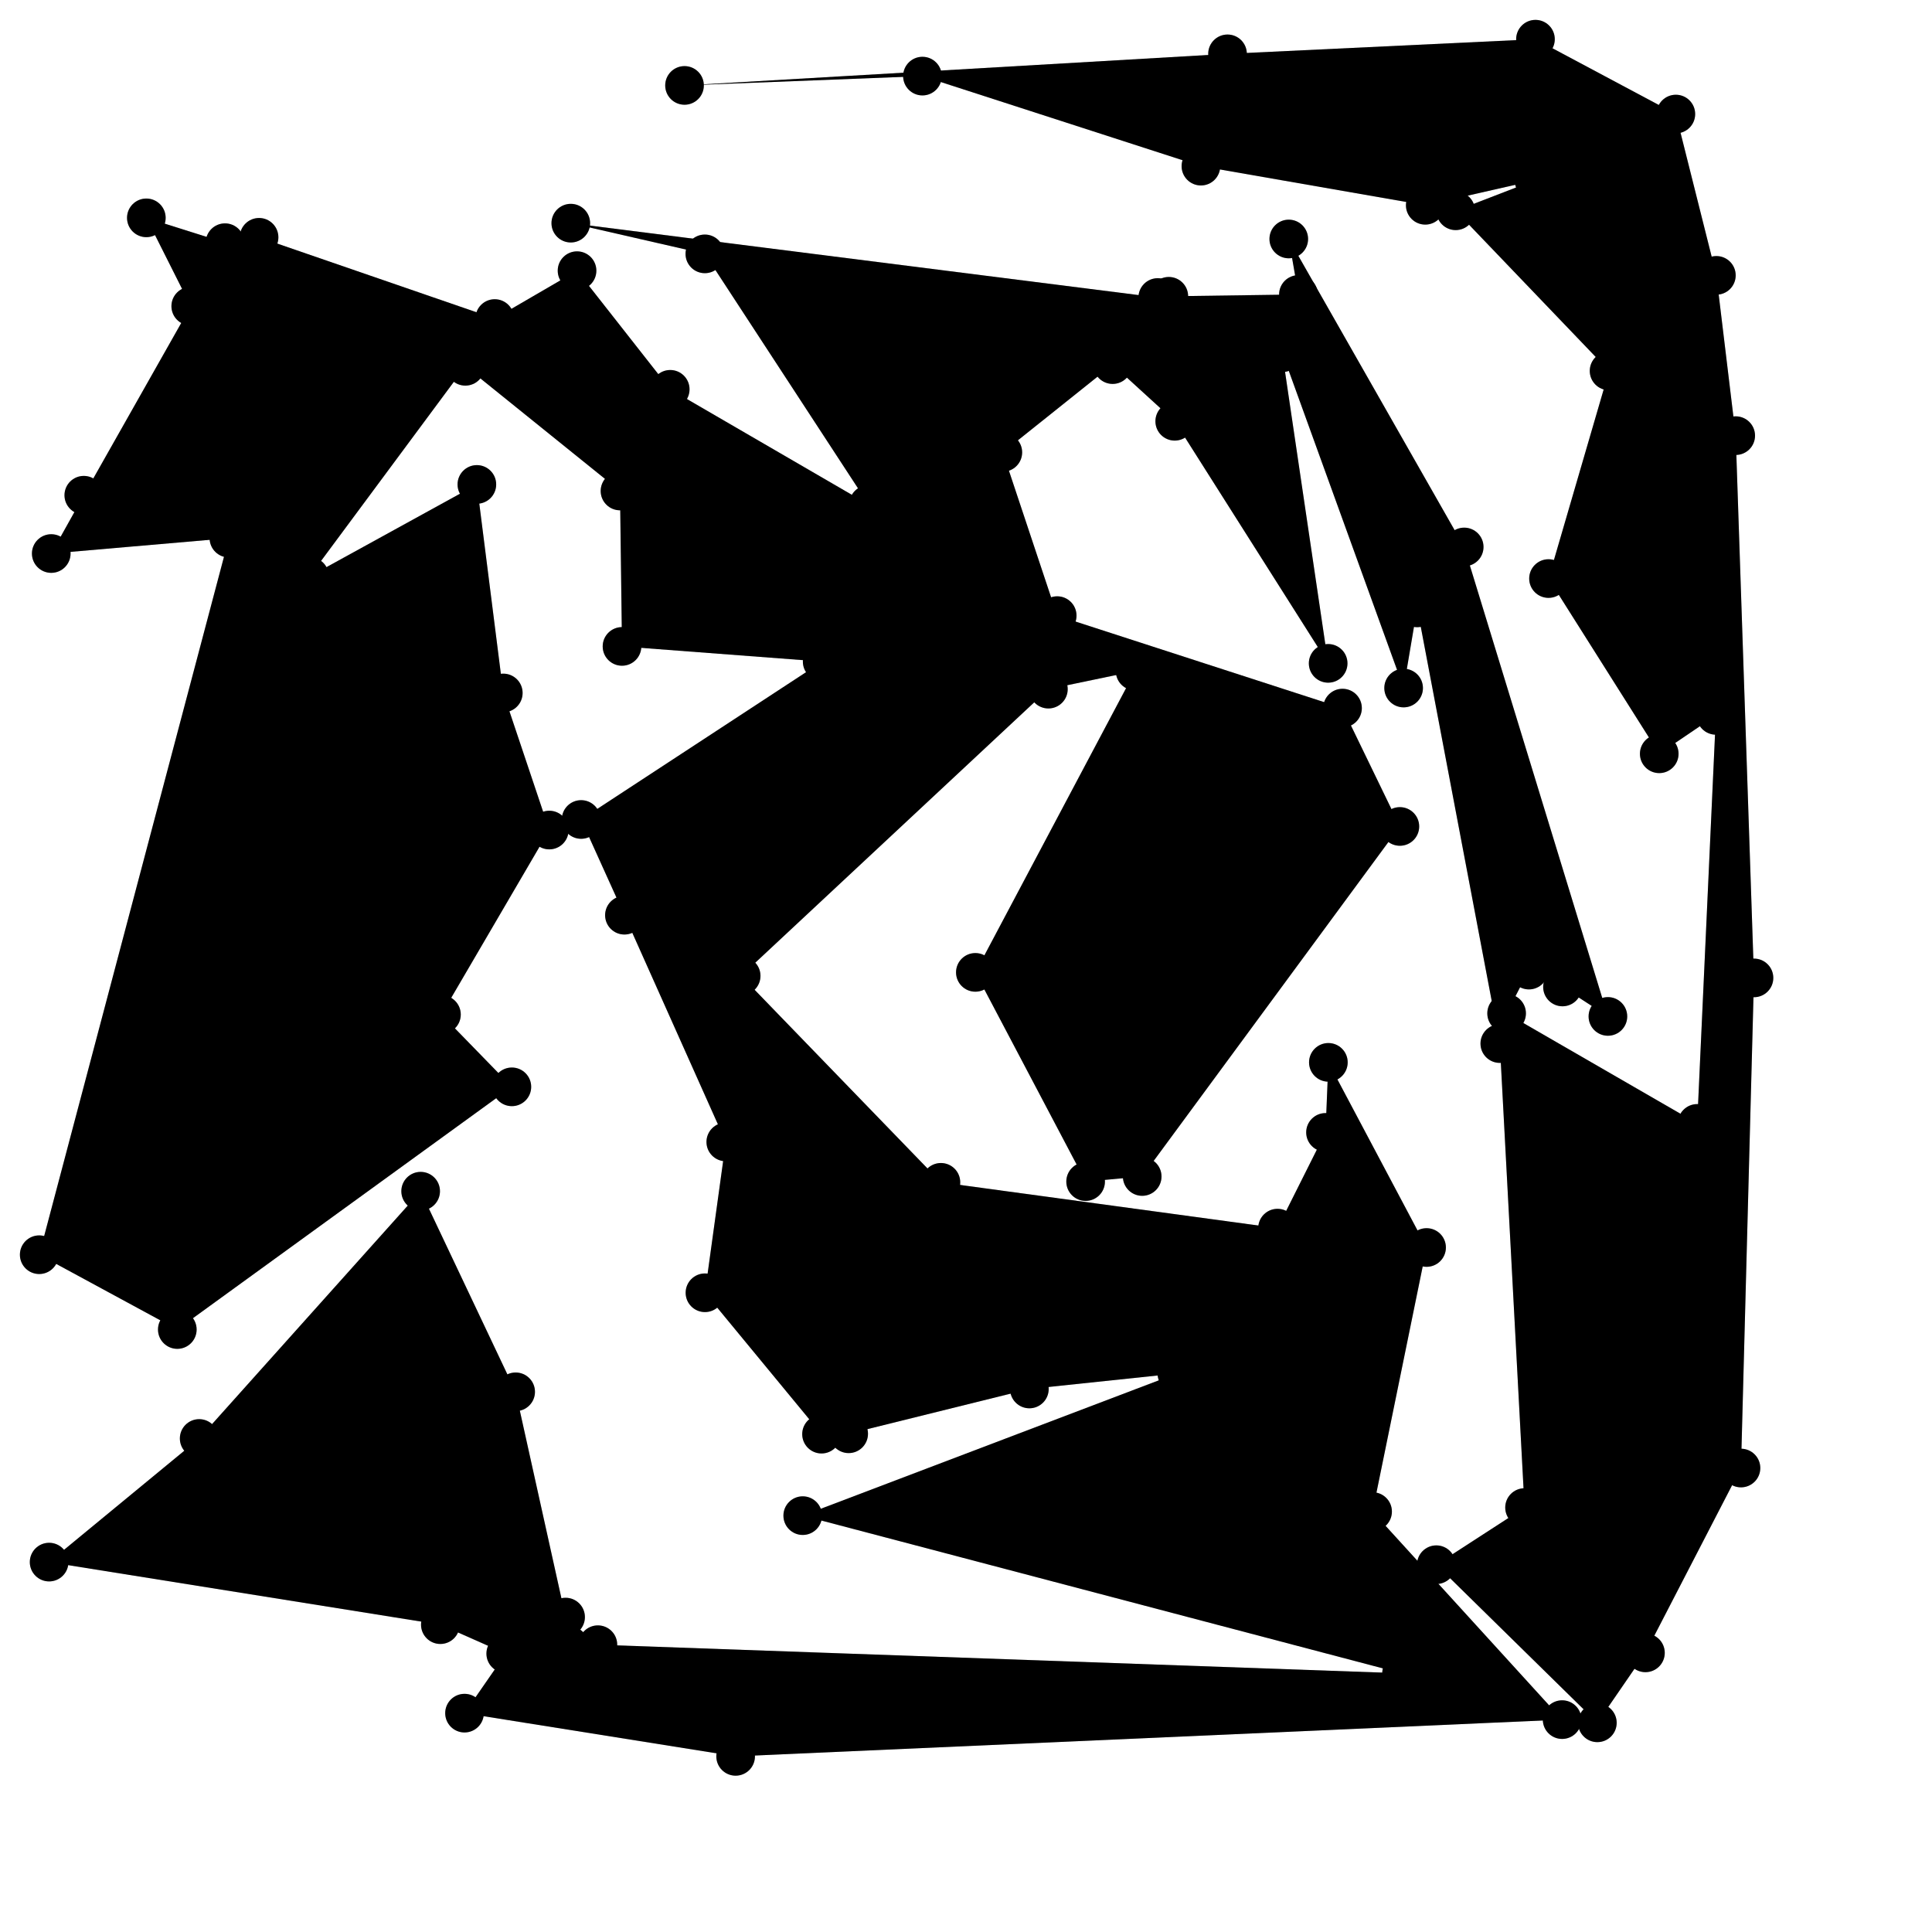
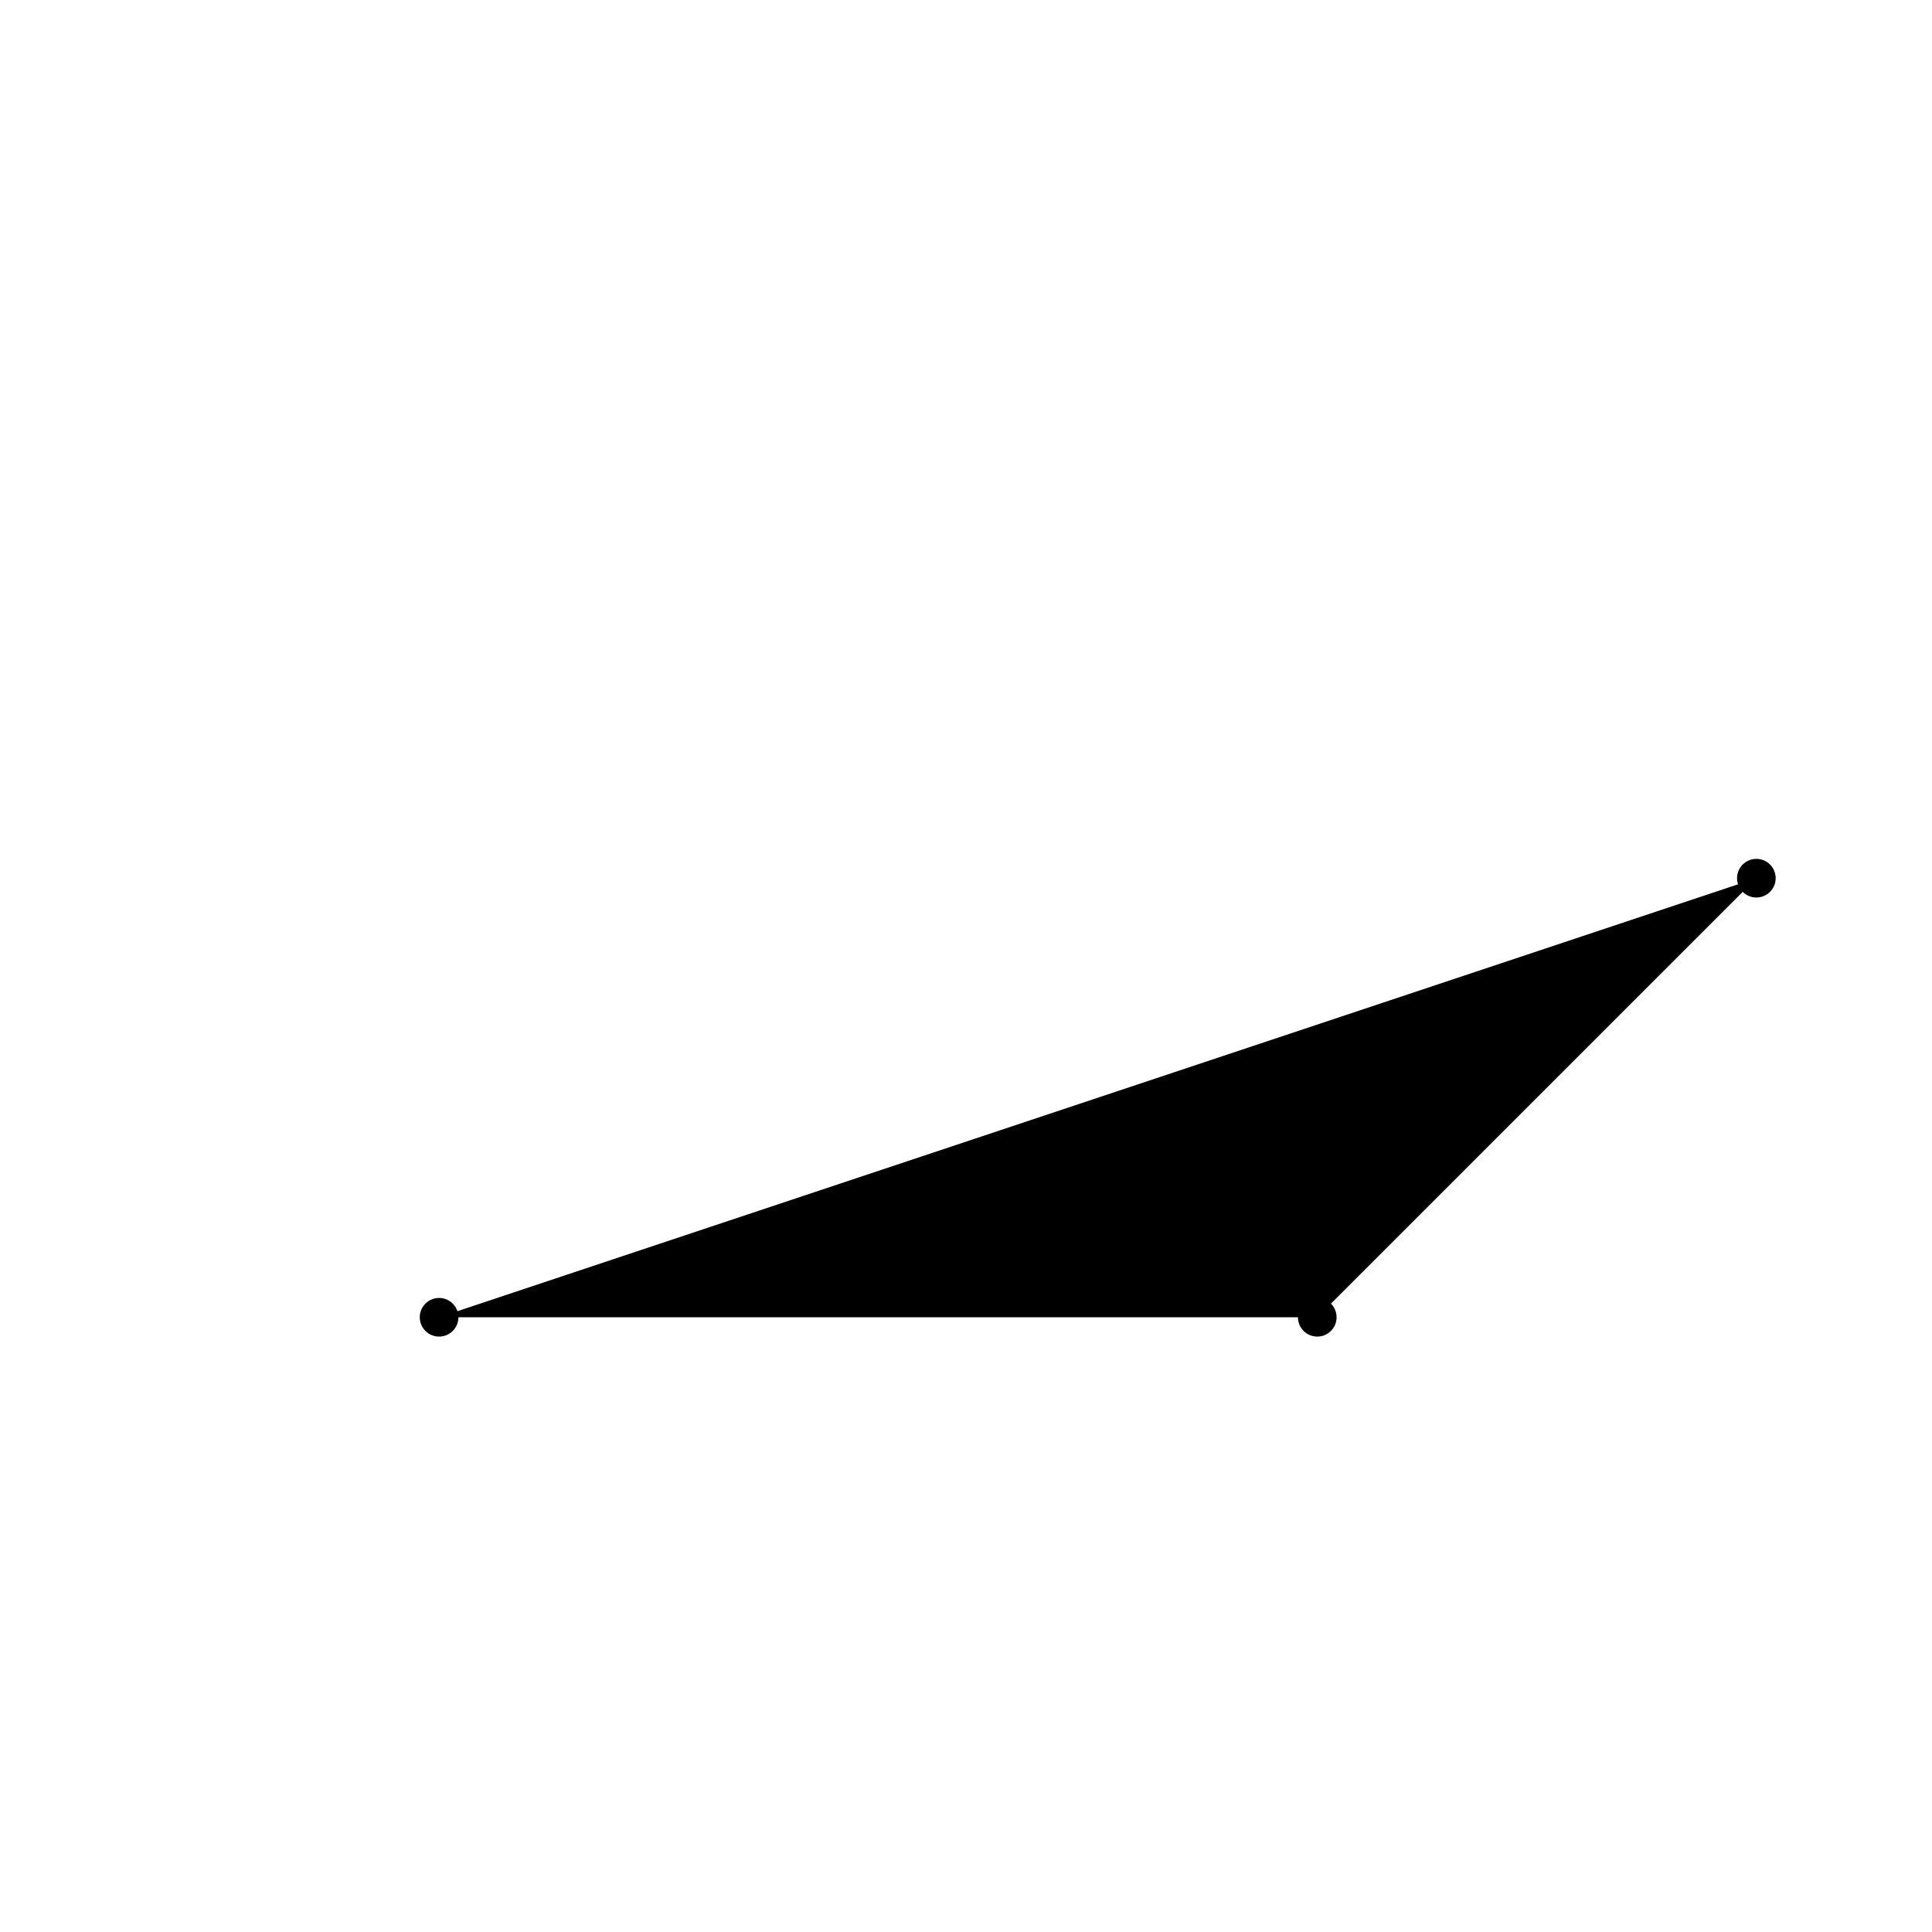
<svg xmlns="http://www.w3.org/2000/svg" width="500" height="500">
-   <polygon points="114.248,262.558 132.471,281.273 45.888,344.081 10.15,324.718 59.242,139.273 13.263,143.255 21.687,128.165 49.366,79.237 37.874,56.38 58.232,62.807 67.047,61.414 128.038,82.438 149.338,70.05 173.454,100.756 224.784,130.566 182.414,65.701 147.72,57.755 299.626,76.994 302.49,76.678 336.031,76.209 333.532,61.849 378.933,141.555 416.126,263.051 404.371,255.428 395.687,251.059 389.91,262.256 439.232,290.736 444.073,185.14 429.411,195.08 400.754,149.73 416.427,95.992 376.731,54.55 397.018,46.724 368.855,53.127 310.797,43.001 238.728,19.697 177.155,22.107 317.683,13.934 397.377,10.145 433.709,29.518 444.196,71.266 449.202,112.745 453.93,253.081 450.565,379.926 425.839,427.758 413.397,445.864 371.717,404.945 394.552,390.151 388.147,270.079 366.765,157.32 363.256,178.064 331.839,91.293 343.726,171.677 304.019,109.028 287.95,94.361 259.532,117.074 273.603,159.321 347.443,183.254 362.286,213.885 295.6,304.478 280.958,305.792 252.421,251.651 293.768,173.675 271.323,178.351 191.813,252.559 243.509,305.986 330.623,317.839 343.04,293.063 343.781,274.938 369.198,322.853 355.225,391.193 404.278,445.037 190.381,454.545 120.217,443.362 130.884,427.954 113.962,420.46 12.713,404.271 51.548,372.276 108.865,308.282 133.45,360.201 146.376,418.5 154.735,425.648 362.719,433.048 207.747,392.246 304.571,355.452 266.403,359.468 219.637,371.06 212.612,371.157 182.444,334.567 187.831,295.535 161.601,236.855 150.395,212.081 212.781,171.224 160.975,167.291 160.454,127.068 120.434,94.799 80.115,149.179 123.413,125.37 130.252,179.34 142.154,214.817" class="polygon" opacity="0.2" />
-   <circle cx="114.248" cy="262.558" r="5" class="vertex_color0" opacity="0.2" />
-   <circle cx="132.471" cy="281.273" r="5" class="vertex_color0" opacity="0.2" />
-   <circle cx="45.888" cy="344.081" r="5" class="vertex_color0" opacity="0.2" />
-   <circle cx="10.15" cy="324.718" r="5" class="vertex_color0" opacity="0.2" />
-   <circle cx="59.242" cy="139.273" r="5" class="vertex_color0" opacity="0.2" />
-   <circle cx="13.263" cy="143.255" r="5" class="vertex_color0" opacity="0.2" />
-   <circle cx="21.687" cy="128.165" r="5" class="vertex_color0" opacity="0.2" />
-   <circle cx="49.366" cy="79.237" r="5" class="vertex_color0" opacity="0.2" />
-   <circle cx="37.874" cy="56.38" r="5" class="vertex_color0" opacity="0.2" />
-   <circle cx="58.232" cy="62.807" r="5" class="vertex_color0" opacity="0.2" />
-   <circle cx="67.047" cy="61.414" r="5" class="vertex_color0" opacity="0.2" />
-   <circle cx="128.038" cy="82.438" r="5" class="vertex_color0" opacity="0.2" />
-   <circle cx="149.338" cy="70.05" r="5" class="vertex_color0" opacity="0.2" />
-   <circle cx="173.454" cy="100.756" r="5" class="vertex_color0" opacity="0.2" />
-   <circle cx="224.784" cy="130.566" r="5" class="vertex_color0" opacity="0.2" />
-   <circle cx="182.414" cy="65.701" r="5" class="vertex_color0" opacity="0.2" />
-   <circle cx="147.72" cy="57.755" r="5" class="vertex_color0" opacity="0.2" />
-   <circle cx="299.626" cy="76.994" r="5" class="vertex_color0" opacity="0.2" />
-   <circle cx="302.49" cy="76.678" r="5" class="vertex_color0" opacity="0.2" />
-   <circle cx="336.031" cy="76.209" r="5" class="vertex_color0" opacity="0.2" />
-   <circle cx="333.532" cy="61.849" r="5" class="vertex_color0" opacity="0.2" />
-   <circle cx="378.933" cy="141.555" r="5" class="vertex_color0" opacity="0.2" />
-   <circle cx="416.126" cy="263.051" r="5" class="vertex_color0" opacity="0.2" />
-   <circle cx="404.371" cy="255.428" r="5" class="vertex_color0" opacity="0.2" />
-   <circle cx="395.687" cy="251.059" r="5" class="vertex_color0" opacity="0.2" />
-   <circle cx="389.91" cy="262.256" r="5" class="vertex_color0" opacity="0.2" />
-   <circle cx="439.232" cy="290.736" r="5" class="vertex_color0" opacity="0.2" />
-   <circle cx="444.073" cy="185.14" r="5" class="vertex_color0" opacity="0.2" />
-   <circle cx="429.411" cy="195.08" r="5" class="vertex_color0" opacity="0.2" />
-   <circle cx="400.754" cy="149.73" r="5" class="vertex_color0" opacity="0.2" />
-   <circle cx="416.427" cy="95.992" r="5" class="vertex_color0" opacity="0.2" />
-   <circle cx="376.731" cy="54.55" r="5" class="vertex_color0" opacity="0.2" />
-   <circle cx="397.018" cy="46.724" r="5" class="vertex_color0" opacity="0.2" />
-   <circle cx="368.855" cy="53.127" r="5" class="vertex_color0" opacity="0.2" />
-   <circle cx="310.797" cy="43.001" r="5" class="vertex_color0" opacity="0.2" />
-   <circle cx="238.728" cy="19.697" r="5" class="vertex_color0" opacity="0.2" />
-   <circle cx="177.155" cy="22.107" r="5" class="vertex_color0" opacity="0.2" />
-   <circle cx="317.683" cy="13.934" r="5" class="vertex_color0" opacity="0.2" />
-   <circle cx="397.377" cy="10.145" r="5" class="vertex_color0" opacity="0.2" />
-   <circle cx="433.709" cy="29.518" r="5" class="vertex_color0" opacity="0.2" />
-   <circle cx="444.196" cy="71.266" r="5" class="vertex_color0" opacity="0.2" />
-   <circle cx="449.202" cy="112.745" r="5" class="vertex_color0" opacity="0.2" />
-   <circle cx="453.93" cy="253.081" r="5" class="vertex_color0" opacity="0.2" />
-   <circle cx="450.565" cy="379.926" r="5" class="vertex_color0" opacity="0.2" />
-   <circle cx="425.839" cy="427.758" r="5" class="vertex_color0" opacity="0.2" />
-   <circle cx="413.397" cy="445.864" r="5" class="vertex_color0" opacity="0.2" />
-   <circle cx="371.717" cy="404.945" r="5" class="vertex_color0" opacity="0.2" />
-   <circle cx="394.552" cy="390.151" r="5" class="vertex_color0" opacity="0.2" />
-   <circle cx="388.147" cy="270.079" r="5" class="vertex_color0" opacity="0.2" />
-   <circle cx="366.765" cy="157.32" r="5" class="vertex_color0" opacity="0.2" />
-   <circle cx="363.256" cy="178.064" r="5" class="vertex_color0" opacity="0.2" />
-   <circle cx="331.839" cy="91.293" r="5" class="vertex_color0" opacity="0.2" />
-   <circle cx="343.726" cy="171.677" r="5" class="vertex_color0" opacity="0.2" />
-   <circle cx="304.019" cy="109.028" r="5" class="vertex_color0" opacity="0.2" />
-   <circle cx="287.95" cy="94.361" r="5" class="vertex_color0" opacity="0.2" />
-   <circle cx="259.532" cy="117.074" r="5" class="vertex_color0" opacity="0.2" />
-   <circle cx="273.603" cy="159.321" r="5" class="vertex_color0" opacity="0.2" />
-   <circle cx="347.443" cy="183.254" r="5" class="vertex_color0" opacity="0.2" />
-   <circle cx="362.286" cy="213.885" r="5" class="vertex_color0" opacity="0.2" />
-   <circle cx="295.6" cy="304.478" r="5" class="vertex_color0" opacity="0.2" />
-   <circle cx="280.958" cy="305.792" r="5" class="vertex_color0" opacity="0.2" />
-   <circle cx="252.421" cy="251.651" r="5" class="vertex_color0" opacity="0.2" />
-   <circle cx="293.768" cy="173.675" r="5" class="vertex_color0" opacity="0.2" />
-   <circle cx="271.323" cy="178.351" r="5" class="vertex_color0" opacity="0.2" />
-   <circle cx="191.813" cy="252.559" r="5" class="vertex_color0" opacity="0.2" />
-   <circle cx="243.509" cy="305.986" r="5" class="vertex_color0" opacity="0.2" />
-   <circle cx="330.623" cy="317.839" r="5" class="vertex_color0" opacity="0.2" />
-   <circle cx="343.04" cy="293.063" r="5" class="vertex_color0" opacity="0.2" />
-   <circle cx="343.781" cy="274.938" r="5" class="vertex_color0" opacity="0.2" />
-   <circle cx="369.198" cy="322.853" r="5" class="vertex_color0" opacity="0.2" />
-   <circle cx="355.225" cy="391.193" r="5" class="vertex_color0" opacity="0.2" />
-   <circle cx="404.278" cy="445.037" r="5" class="vertex_color0" opacity="0.2" />
-   <circle cx="190.381" cy="454.545" r="5" class="vertex_color0" opacity="0.2" />
-   <circle cx="120.217" cy="443.362" r="5" class="vertex_color0" opacity="0.2" />
-   <circle cx="130.884" cy="427.954" r="5" class="vertex_color0" opacity="0.2" />
-   <circle cx="113.962" cy="420.46" r="5" class="vertex_color0" opacity="0.2" />
-   <circle cx="12.713" cy="404.271" r="5" class="vertex_color0" opacity="0.2" />
-   <circle cx="51.548" cy="372.276" r="5" class="vertex_color0" opacity="0.2" />
-   <circle cx="108.865" cy="308.282" r="5" class="vertex_color0" opacity="0.2" />
-   <circle cx="133.45" cy="360.201" r="5" class="vertex_color0" opacity="0.2" />
-   <circle cx="146.376" cy="418.5" r="5" class="vertex_color0" opacity="0.2" />
-   <circle cx="154.735" cy="425.648" r="5" class="vertex_color0" opacity="0.2" />
-   <circle cx="362.719" cy="433.048" r="5" class="vertex_color0" opacity="0.2" />
-   <circle cx="207.747" cy="392.246" r="5" class="vertex_color0" opacity="0.2" />
-   <circle cx="304.571" cy="355.452" r="5" class="vertex_color0" opacity="0.2" />
-   <circle cx="266.403" cy="359.468" r="5" class="vertex_color0" opacity="0.2" />
-   <circle cx="219.637" cy="371.06" r="5" class="vertex_color0" opacity="0.2" />
-   <circle cx="212.612" cy="371.157" r="5" class="vertex_color0" opacity="0.2" />
-   <circle cx="182.444" cy="334.567" r="5" class="vertex_color0" opacity="0.2" />
-   <circle cx="187.831" cy="295.535" r="5" class="vertex_color0" opacity="0.2" />
-   <circle cx="161.601" cy="236.855" r="5" class="vertex_color0" opacity="0.2" />
-   <circle cx="150.395" cy="212.081" r="5" class="vertex_color0" opacity="0.2" />
-   <circle cx="212.781" cy="171.224" r="5" class="vertex_color0" opacity="0.2" />
-   <circle cx="160.975" cy="167.291" r="5" class="vertex_color0" opacity="0.2" />
-   <circle cx="160.454" cy="127.068" r="5" class="vertex_color0" opacity="0.2" />
-   <circle cx="120.434" cy="94.799" r="5" class="vertex_color0" opacity="0.2" />
-   <circle cx="80.115" cy="149.179" r="5" class="vertex_color0" opacity="0.2" />
-   <circle cx="123.413" cy="125.37" r="5" class="vertex_color0" opacity="0.2" />
-   <circle cx="130.252" cy="179.34" r="5" class="vertex_color0" opacity="0.2" />
-   <circle cx="142.154" cy="214.817" r="5" class="vertex_color0" opacity="0.2" />
-   <line x1="114.248" y1="262.558" x2="45.888" y2="344.081" class="edge_style" opacity="0.2" />
-   <line x1="114.248" y1="262.558" x2="45.888" y2="344.081" class="edge_style" opacity="0.2" />
-   <line x1="45.888" y1="344.081" x2="10.15" y2="324.718" class="edge_style" opacity="0.2" />
-   <line x1="10.15" y1="324.718" x2="59.242" y2="139.273" class="edge_style" opacity="0.2" />
-   <line x1="59.242" y1="139.273" x2="21.687" y2="128.165" class="edge_style" opacity="0.2" />
-   <line x1="59.242" y1="139.273" x2="49.366" y2="79.237" class="edge_style" opacity="0.2" />
-   <line x1="49.366" y1="79.237" x2="58.232" y2="62.807" class="edge_style" opacity="0.2" />
-   <line x1="59.242" y1="139.273" x2="58.232" y2="62.807" class="edge_style" opacity="0.2" />
-   <line x1="59.242" y1="139.273" x2="67.047" y2="61.414" class="edge_style" opacity="0.2" />
-   <line x1="59.242" y1="139.273" x2="128.038" y2="82.438" class="edge_style" opacity="0.2" />
-   <line x1="59.242" y1="139.273" x2="149.338" y2="70.05" class="edge_style" opacity="0.2" />
-   <line x1="182.414" y1="65.701" x2="299.626" y2="76.994" class="edge_style" opacity="0.2" />
-   <line x1="224.784" y1="130.566" x2="299.626" y2="76.994" class="edge_style" opacity="0.2" />
-   <line x1="224.784" y1="130.566" x2="302.49" y2="76.678" class="edge_style" opacity="0.2" />
-   <line x1="336.031" y1="76.209" x2="378.933" y2="141.555" class="edge_style" opacity="0.2" />
-   <line x1="336.031" y1="76.209" x2="416.126" y2="263.051" class="edge_style" opacity="0.2" />
-   <line x1="336.031" y1="76.209" x2="404.371" y2="255.428" class="edge_style" opacity="0.2" />
-   <line x1="444.073" y1="185.14" x2="400.754" y2="149.73" class="edge_style" opacity="0.2" />
-   <line x1="444.073" y1="185.14" x2="416.427" y2="95.992" class="edge_style" opacity="0.2" />
-   <line x1="416.427" y1="95.992" x2="397.018" y2="46.724" class="edge_style" opacity="0.2" />
-   <line x1="397.018" y1="46.724" x2="310.797" y2="43.001" class="edge_style" opacity="0.2" />
-   <line x1="397.018" y1="46.724" x2="238.728" y2="19.697" class="edge_style" opacity="0.2" />
-   <line x1="238.728" y1="19.697" x2="317.683" y2="13.934" class="edge_style" opacity="0.2" />
-   <line x1="397.018" y1="46.724" x2="317.683" y2="13.934" class="edge_style" opacity="0.2" />
-   <line x1="397.018" y1="46.724" x2="397.377" y2="10.145" class="edge_style" opacity="0.2" />
-   <line x1="416.427" y1="95.992" x2="397.377" y2="10.145" class="edge_style" opacity="0.2" />
-   <line x1="444.073" y1="185.14" x2="397.377" y2="10.145" class="edge_style" opacity="0.2" />
-   <line x1="444.073" y1="185.14" x2="433.709" y2="29.518" class="edge_style" opacity="0.2" />
-   <line x1="444.073" y1="185.14" x2="444.196" y2="71.266" class="edge_style" opacity="0.2" />
-   <line x1="444.073" y1="185.14" x2="449.202" y2="112.745" class="edge_style" opacity="0.2" />
-   <line x1="439.232" y1="290.736" x2="449.202" y2="112.745" class="edge_style" opacity="0.2" />
-   <line x1="439.232" y1="290.736" x2="453.93" y2="253.081" class="edge_style" opacity="0.2" />
-   <line x1="439.232" y1="290.736" x2="450.565" y2="379.926" class="edge_style" opacity="0.2" />
-   <line x1="389.91" y1="262.256" x2="450.565" y2="379.926" class="edge_style" opacity="0.2" />
-   <line x1="389.91" y1="262.256" x2="425.839" y2="427.758" class="edge_style" opacity="0.2" />
-   <line x1="389.91" y1="262.256" x2="413.397" y2="445.864" class="edge_style" opacity="0.2" />
-   <line x1="413.397" y1="445.864" x2="394.552" y2="390.151" class="edge_style" opacity="0.2" />
-   <line x1="389.91" y1="262.256" x2="394.552" y2="390.151" class="edge_style" opacity="0.2" />
-   <line x1="389.91" y1="262.256" x2="388.147" y2="270.079" class="edge_style" opacity="0.2" />
-   <line x1="389.91" y1="262.256" x2="366.765" y2="157.32" class="edge_style" opacity="0.2" />
-   <line x1="395.687" y1="251.059" x2="366.765" y2="157.32" class="edge_style" opacity="0.2" />
-   <line x1="404.371" y1="255.428" x2="366.765" y2="157.32" class="edge_style" opacity="0.2" />
-   <line x1="336.031" y1="76.209" x2="366.765" y2="157.32" class="edge_style" opacity="0.2" />
-   <line x1="336.031" y1="76.209" x2="363.256" y2="178.064" class="edge_style" opacity="0.2" />
-   <line x1="336.031" y1="76.209" x2="331.839" y2="91.293" class="edge_style" opacity="0.2" />
-   <line x1="302.49" y1="76.678" x2="331.839" y2="91.293" class="edge_style" opacity="0.2" />
-   <line x1="302.49" y1="76.678" x2="343.726" y2="171.677" class="edge_style" opacity="0.2" />
-   <line x1="302.49" y1="76.678" x2="304.019" y2="109.028" class="edge_style" opacity="0.2" />
-   <line x1="302.49" y1="76.678" x2="287.95" y2="94.361" class="edge_style" opacity="0.2" />
-   <line x1="224.784" y1="130.566" x2="287.95" y2="94.361" class="edge_style" opacity="0.2" />
-   <line x1="224.784" y1="130.566" x2="259.532" y2="117.074" class="edge_style" opacity="0.2" />
-   <line x1="224.784" y1="130.566" x2="273.603" y2="159.321" class="edge_style" opacity="0.2" />
-   <line x1="173.454" y1="100.756" x2="273.603" y2="159.321" class="edge_style" opacity="0.2" />
-   <line x1="273.603" y1="159.321" x2="362.286" y2="213.885" class="edge_style" opacity="0.2" />
-   <line x1="173.454" y1="100.756" x2="362.286" y2="213.885" class="edge_style" opacity="0.2" />
-   <line x1="362.286" y1="213.885" x2="280.958" y2="305.792" class="edge_style" opacity="0.2" />
-   <line x1="362.286" y1="213.885" x2="252.421" y2="251.651" class="edge_style" opacity="0.2" />
-   <line x1="362.286" y1="213.885" x2="293.768" y2="173.675" class="edge_style" opacity="0.2" />
-   <line x1="173.454" y1="100.756" x2="293.768" y2="173.675" class="edge_style" opacity="0.2" />
-   <line x1="173.454" y1="100.756" x2="271.323" y2="178.351" class="edge_style" opacity="0.2" />
-   <line x1="343.04" y1="293.063" x2="369.198" y2="322.853" class="edge_style" opacity="0.2" />
-   <line x1="330.623" y1="317.839" x2="369.198" y2="322.853" class="edge_style" opacity="0.2" />
-   <line x1="330.623" y1="317.839" x2="355.225" y2="391.193" class="edge_style" opacity="0.2" />
-   <line x1="243.509" y1="305.986" x2="355.225" y2="391.193" class="edge_style" opacity="0.2" />
-   <line x1="404.278" y1="445.037" x2="120.217" y2="443.362" class="edge_style" opacity="0.2" />
-   <line x1="404.278" y1="445.037" x2="130.884" y2="427.954" class="edge_style" opacity="0.2" />
-   <line x1="113.962" y1="420.46" x2="51.548" y2="372.276" class="edge_style" opacity="0.2" />
-   <line x1="130.884" y1="427.954" x2="51.548" y2="372.276" class="edge_style" opacity="0.2" />
-   <line x1="130.884" y1="427.954" x2="108.865" y2="308.282" class="edge_style" opacity="0.2" />
-   <line x1="130.884" y1="427.954" x2="133.45" y2="360.201" class="edge_style" opacity="0.2" />
-   <line x1="130.884" y1="427.954" x2="146.376" y2="418.5" class="edge_style" opacity="0.2" />
-   <line x1="130.884" y1="427.954" x2="154.735" y2="425.648" class="edge_style" opacity="0.2" />
-   <line x1="404.278" y1="445.037" x2="154.735" y2="425.648" class="edge_style" opacity="0.2" />
-   <line x1="404.278" y1="445.037" x2="362.719" y2="433.048" class="edge_style" opacity="0.2" />
-   <line x1="355.225" y1="391.193" x2="362.719" y2="433.048" class="edge_style" opacity="0.2" />
-   <line x1="355.225" y1="391.193" x2="207.747" y2="392.246" class="edge_style" opacity="0.2" />
-   <line x1="355.225" y1="391.193" x2="304.571" y2="355.452" class="edge_style" opacity="0.2" />
-   <line x1="243.509" y1="305.986" x2="304.571" y2="355.452" class="edge_style" opacity="0.2" />
-   <line x1="243.509" y1="305.986" x2="266.403" y2="359.468" class="edge_style" opacity="0.2" />
-   <line x1="191.813" y1="252.559" x2="266.403" y2="359.468" class="edge_style" opacity="0.2" />
-   <line x1="191.813" y1="252.559" x2="219.637" y2="371.06" class="edge_style" opacity="0.2" />
-   <line x1="191.813" y1="252.559" x2="212.612" y2="371.157" class="edge_style" opacity="0.2" />
-   <line x1="212.612" y1="371.157" x2="187.831" y2="295.535" class="edge_style" opacity="0.2" />
-   <line x1="191.813" y1="252.559" x2="187.831" y2="295.535" class="edge_style" opacity="0.2" />
-   <line x1="191.813" y1="252.559" x2="161.601" y2="236.855" class="edge_style" opacity="0.2" />
-   <line x1="271.323" y1="178.351" x2="161.601" y2="236.855" class="edge_style" opacity="0.2" />
-   <line x1="271.323" y1="178.351" x2="150.395" y2="212.081" class="edge_style" opacity="0.2" />
-   <line x1="271.323" y1="178.351" x2="212.781" y2="171.224" class="edge_style" opacity="0.2" />
-   <line x1="173.454" y1="100.756" x2="212.781" y2="171.224" class="edge_style" opacity="0.2" />
-   <line x1="149.338" y1="70.05" x2="212.781" y2="171.224" class="edge_style" opacity="0.2" />
-   <line x1="212.781" y1="171.224" x2="160.454" y2="127.068" class="edge_style" opacity="0.2" />
-   <line x1="149.338" y1="70.05" x2="160.454" y2="127.068" class="edge_style" opacity="0.2" />
-   <line x1="149.338" y1="70.05" x2="120.434" y2="94.799" class="edge_style" opacity="0.2" />
-   <line x1="59.242" y1="139.273" x2="120.434" y2="94.799" class="edge_style" opacity="0.2" />
-   <line x1="59.242" y1="139.273" x2="80.115" y2="149.179" class="edge_style" opacity="0.2" />
-   <line x1="59.242" y1="139.273" x2="80.115" y2="149.179" class="edge_style" opacity="0.2" />
-   <polygon points="114.248,262.558 132.471,281.273 45.888,344.081 10.15,324.718 59.242,139.273 13.263,143.255 21.687,128.165 49.366,79.237 37.874,56.38 58.232,62.807 67.047,61.414 128.038,82.438 149.338,70.05 173.454,100.756 224.784,130.566 182.414,65.701 147.72,57.755 299.626,76.994 302.49,76.678 336.031,76.209 333.532,61.849 378.933,141.555 416.126,263.051 404.371,255.428 395.687,251.059 389.91,262.256 439.232,290.736 444.073,185.14 429.411,195.08 400.754,149.73 416.427,95.992 376.731,54.55 397.018,46.724 368.855,53.127 310.797,43.001 238.728,19.697 177.155,22.107 317.683,13.934 397.377,10.145 433.709,29.518 444.196,71.266 449.202,112.745 453.93,253.081 450.565,379.926 425.839,427.758 413.397,445.864 371.717,404.945 394.552,390.151 388.147,270.079 366.765,157.32 363.256,178.064 331.839,91.293 343.726,171.677 304.019,109.028 287.95,94.361 259.532,117.074 273.603,159.321 347.443,183.254 362.286,213.885 295.6,304.478 280.958,305.792 252.421,251.651 293.768,173.675 271.323,178.351 191.813,252.559 243.509,305.986 330.623,317.839 343.04,293.063 343.781,274.938 369.198,322.853 355.225,391.193 404.278,445.037 190.381,454.545 120.217,443.362 130.884,427.954 113.962,420.46 12.713,404.271 51.548,372.276 108.865,308.282 133.45,360.201 146.376,418.5 154.735,425.648 362.719,433.048 207.747,392.246 304.571,355.452 266.403,359.468 219.637,371.06 212.612,371.157 182.444,334.567 187.831,295.535 161.601,236.855 150.395,212.081 212.781,171.224 160.975,167.291 160.454,127.068 120.434,94.799 80.115,149.179 123.413,125.37 130.252,179.34 142.154,214.817" class="polygon" />
-   <circle cx="114.248" cy="262.558" r="5" class="black_point" />
-   <circle cx="132.471" cy="281.273" r="5" class="blue_point" />
-   <circle cx="45.888" cy="344.081" r="5" class="blue_point" />
-   <circle cx="10.15" cy="324.718" r="5" class="blue_point" />
-   <circle cx="59.242" cy="139.273" r="5" class="black_point" />
-   <circle cx="13.263" cy="143.255" r="5" class="blue_point" />
-   <circle cx="21.687" cy="128.165" r="5" class="blue_point" />
-   <circle cx="49.366" cy="79.237" r="5" class="black_point" />
-   <circle cx="37.874" cy="56.38" r="5" class="blue_point" />
-   <circle cx="58.232" cy="62.807" r="5" class="black_point" />
-   <circle cx="67.047" cy="61.414" r="5" class="blue_point" />
-   <circle cx="128.038" cy="82.438" r="5" class="black_point" />
-   <circle cx="149.338" cy="70.05" r="5" class="blue_point" />
-   <circle cx="173.454" cy="100.756" r="5" class="black_point" />
-   <circle cx="224.784" cy="130.566" r="5" class="black_point" />
-   <circle cx="182.414" cy="65.701" r="5" class="black_point" />
-   <circle cx="147.72" cy="57.755" r="5" class="red_point" />
-   <circle cx="299.626" cy="76.994" r="5" class="red_point" />
-   <circle cx="302.49" cy="76.678" r="5" class="red_point" />
-   <circle cx="336.031" cy="76.209" r="5" class="black_point" />
-   <circle cx="333.532" cy="61.849" r="5" class="black_point" />
-   <circle cx="378.933" cy="141.555" r="5" class="black_point" />
-   <circle cx="416.126" cy="263.051" r="5" class="black_point" />
-   <circle cx="404.371" cy="255.428" r="5" class="black_point" />
-   <circle cx="395.687" cy="251.059" r="5" class="black_point" />
-   <circle cx="389.91" cy="262.256" r="5" class="black_point" />
-   <circle cx="439.232" cy="290.736" r="5" class="black_point" />
-   <circle cx="444.073" cy="185.14" r="5" class="black_point" />
-   <circle cx="429.411" cy="195.08" r="5" class="black_point" />
-   <circle cx="400.754" cy="149.73" r="5" class="black_point" />
-   <circle cx="416.427" cy="95.992" r="5" class="black_point" />
-   <circle cx="376.731" cy="54.55" r="5" class="black_point" />
-   <circle cx="397.018" cy="46.724" r="5" class="black_point" />
-   <circle cx="368.855" cy="53.127" r="5" class="black_point" />
-   <circle cx="310.797" cy="43.001" r="5" class="black_point" />
-   <circle cx="238.728" cy="19.697" r="5" class="black_point" />
-   <circle cx="177.155" cy="22.107" r="5" class="black_point" />
-   <circle cx="317.683" cy="13.934" r="5" class="black_point" />
-   <circle cx="397.377" cy="10.145" r="5" class="black_point" />
-   <circle cx="433.709" cy="29.518" r="5" class="black_point" />
-   <circle cx="444.196" cy="71.266" r="5" class="black_point" />
-   <circle cx="449.202" cy="112.745" r="5" class="black_point" />
-   <circle cx="453.93" cy="253.081" r="5" class="black_point" />
-   <circle cx="450.565" cy="379.926" r="5" class="black_point" />
-   <circle cx="425.839" cy="427.758" r="5" class="black_point" />
-   <circle cx="413.397" cy="445.864" r="5" class="black_point" />
-   <circle cx="371.717" cy="404.945" r="5" class="black_point" />
-   <circle cx="394.552" cy="390.151" r="5" class="black_point" />
-   <circle cx="388.147" cy="270.079" r="5" class="black_point" />
-   <circle cx="366.765" cy="157.32" r="5" class="black_point" />
-   <circle cx="363.256" cy="178.064" r="5" class="black_point" />
-   <circle cx="331.839" cy="91.293" r="5" class="black_point" />
-   <circle cx="343.726" cy="171.677" r="5" class="black_point" />
-   <circle cx="304.019" cy="109.028" r="5" class="black_point" />
-   <circle cx="287.95" cy="94.361" r="5" class="black_point" />
-   <circle cx="259.532" cy="117.074" r="5" class="black_point" />
-   <circle cx="273.603" cy="159.321" r="5" class="black_point" />
-   <circle cx="347.443" cy="183.254" r="5" class="black_point" />
-   <circle cx="362.286" cy="213.885" r="5" class="black_point" />
-   <circle cx="295.6" cy="304.478" r="5" class="black_point" />
-   <circle cx="280.958" cy="305.792" r="5" class="black_point" />
-   <circle cx="252.421" cy="251.651" r="5" class="black_point" />
-   <circle cx="293.768" cy="173.675" r="5" class="black_point" />
-   <circle cx="271.323" cy="178.351" r="5" class="black_point" />
-   <circle cx="191.813" cy="252.559" r="5" class="black_point" />
-   <circle cx="243.509" cy="305.986" r="5" class="black_point" />
-   <circle cx="330.623" cy="317.839" r="5" class="black_point" />
-   <circle cx="343.04" cy="293.063" r="5" class="black_point" />
-   <circle cx="343.781" cy="274.938" r="5" class="black_point" />
-   <circle cx="369.198" cy="322.853" r="5" class="black_point" />
-   <circle cx="355.225" cy="391.193" r="5" class="black_point" />
-   <circle cx="404.278" cy="445.037" r="5" class="black_point" />
-   <circle cx="190.381" cy="454.545" r="5" class="black_point" />
-   <circle cx="120.217" cy="443.362" r="5" class="black_point" />
-   <circle cx="130.884" cy="427.954" r="5" class="black_point" />
-   <circle cx="113.962" cy="420.46" r="5" class="black_point" />
-   <circle cx="12.713" cy="404.271" r="5" class="black_point" />
-   <circle cx="51.548" cy="372.276" r="5" class="black_point" />
-   <circle cx="108.865" cy="308.282" r="5" class="black_point" />
-   <circle cx="133.45" cy="360.201" r="5" class="black_point" />
-   <circle cx="146.376" cy="418.5" r="5" class="black_point" />
-   <circle cx="154.735" cy="425.648" r="5" class="black_point" />
-   <circle cx="362.719" cy="433.048" r="5" class="black_point" />
-   <circle cx="207.747" cy="392.246" r="5" class="black_point" />
-   <circle cx="304.571" cy="355.452" r="5" class="black_point" />
-   <circle cx="266.403" cy="359.468" r="5" class="black_point" />
-   <circle cx="219.637" cy="371.06" r="5" class="black_point" />
-   <circle cx="212.612" cy="371.157" r="5" class="black_point" />
-   <circle cx="182.444" cy="334.567" r="5" class="black_point" />
-   <circle cx="187.831" cy="295.535" r="5" class="black_point" />
-   <circle cx="161.601" cy="236.855" r="5" class="black_point" />
-   <circle cx="150.395" cy="212.081" r="5" class="black_point" />
-   <circle cx="212.781" cy="171.224" r="5" class="black_point" />
-   <circle cx="160.975" cy="167.291" r="5" class="black_point" />
-   <circle cx="160.454" cy="127.068" r="5" class="black_point" />
-   <circle cx="120.434" cy="94.799" r="5" class="black_point" />
-   <circle cx="80.115" cy="149.179" r="5" class="black_point" />
-   <circle cx="123.413" cy="125.37" r="5" class="black_point" />
-   <circle cx="130.252" cy="179.34" r="5" class="black_point" />
-   <circle cx="142.154" cy="214.817" r="5" class="black_point" />
-   <line x1="147.72" y1="57.755" x2="302.49" y2="76.678" class="line_style" />
+   <polygon points="454.545,227.273 340.909,340.909 113.636,340.909" class="polygon" />
+   <circle cx="454.545" cy="227.273" r="5" class="red_point" />
+   <circle cx="340.909" cy="340.909" r="5" class="red_point" />
+   <circle cx="113.636" cy="340.909" r="5" class="red_point" />
+   <line x1="454.545" y1="227.273" x2="113.636" y2="340.909" class="line_style" />
</svg>
